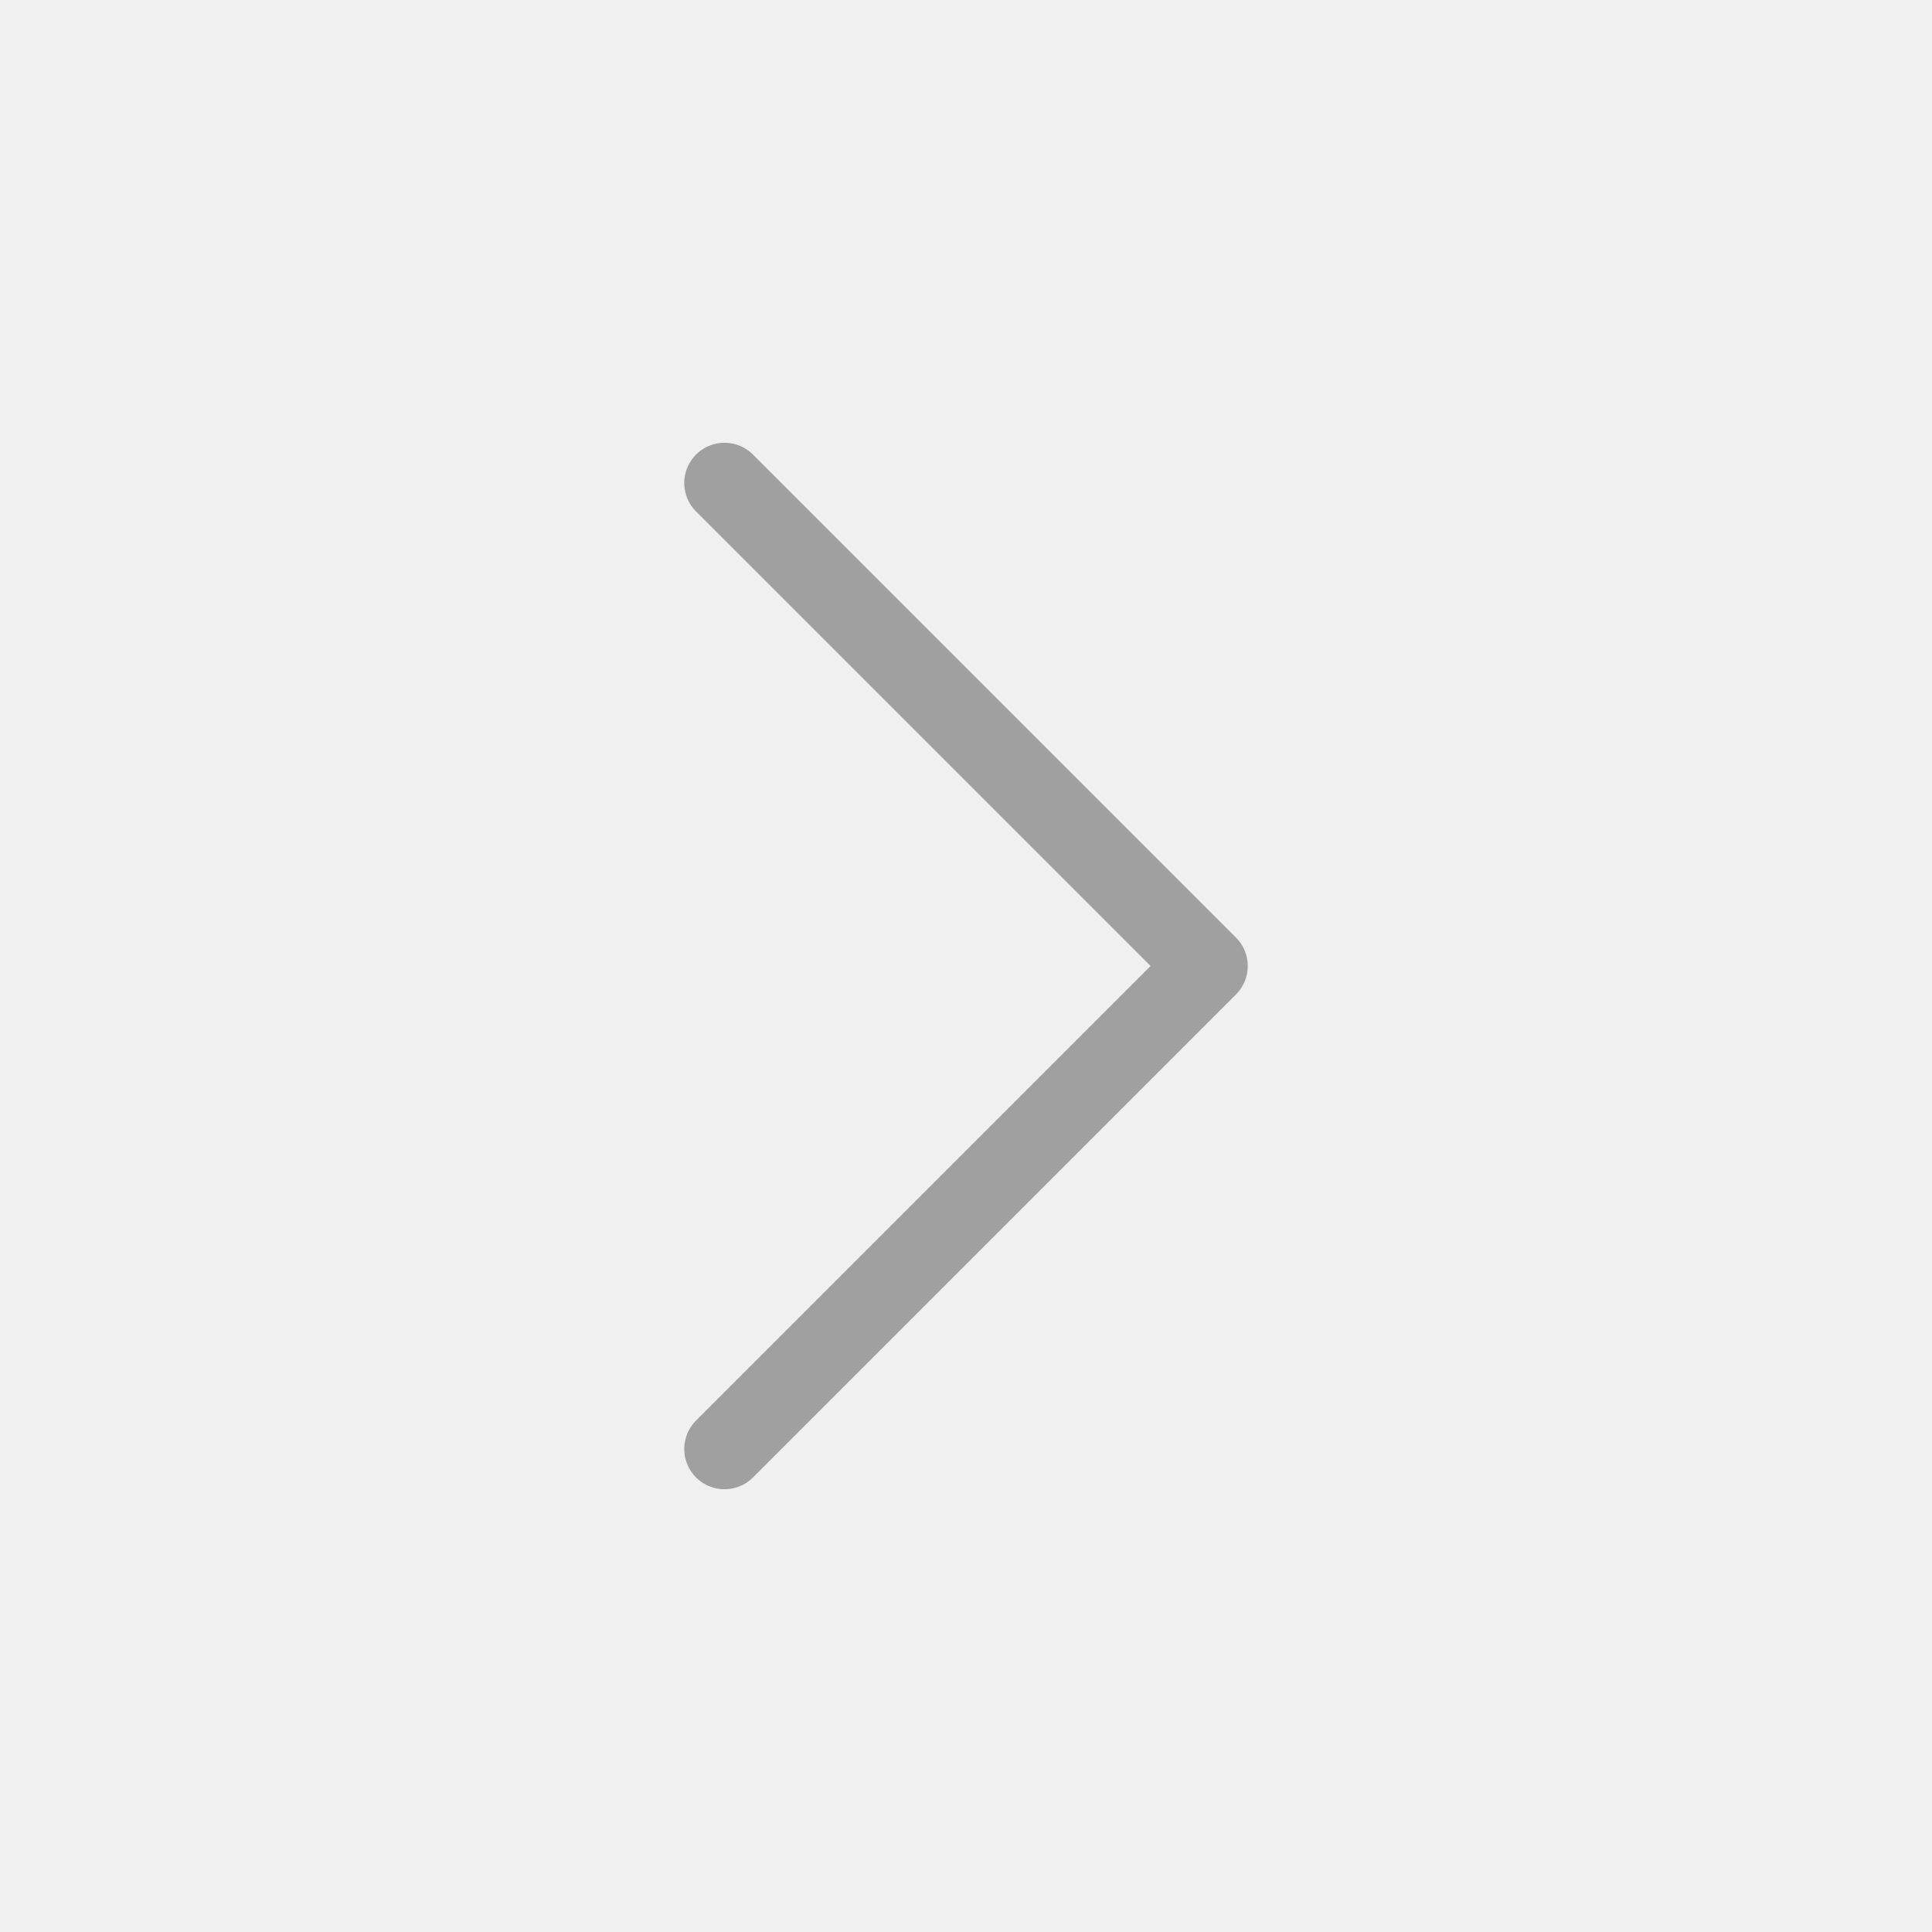
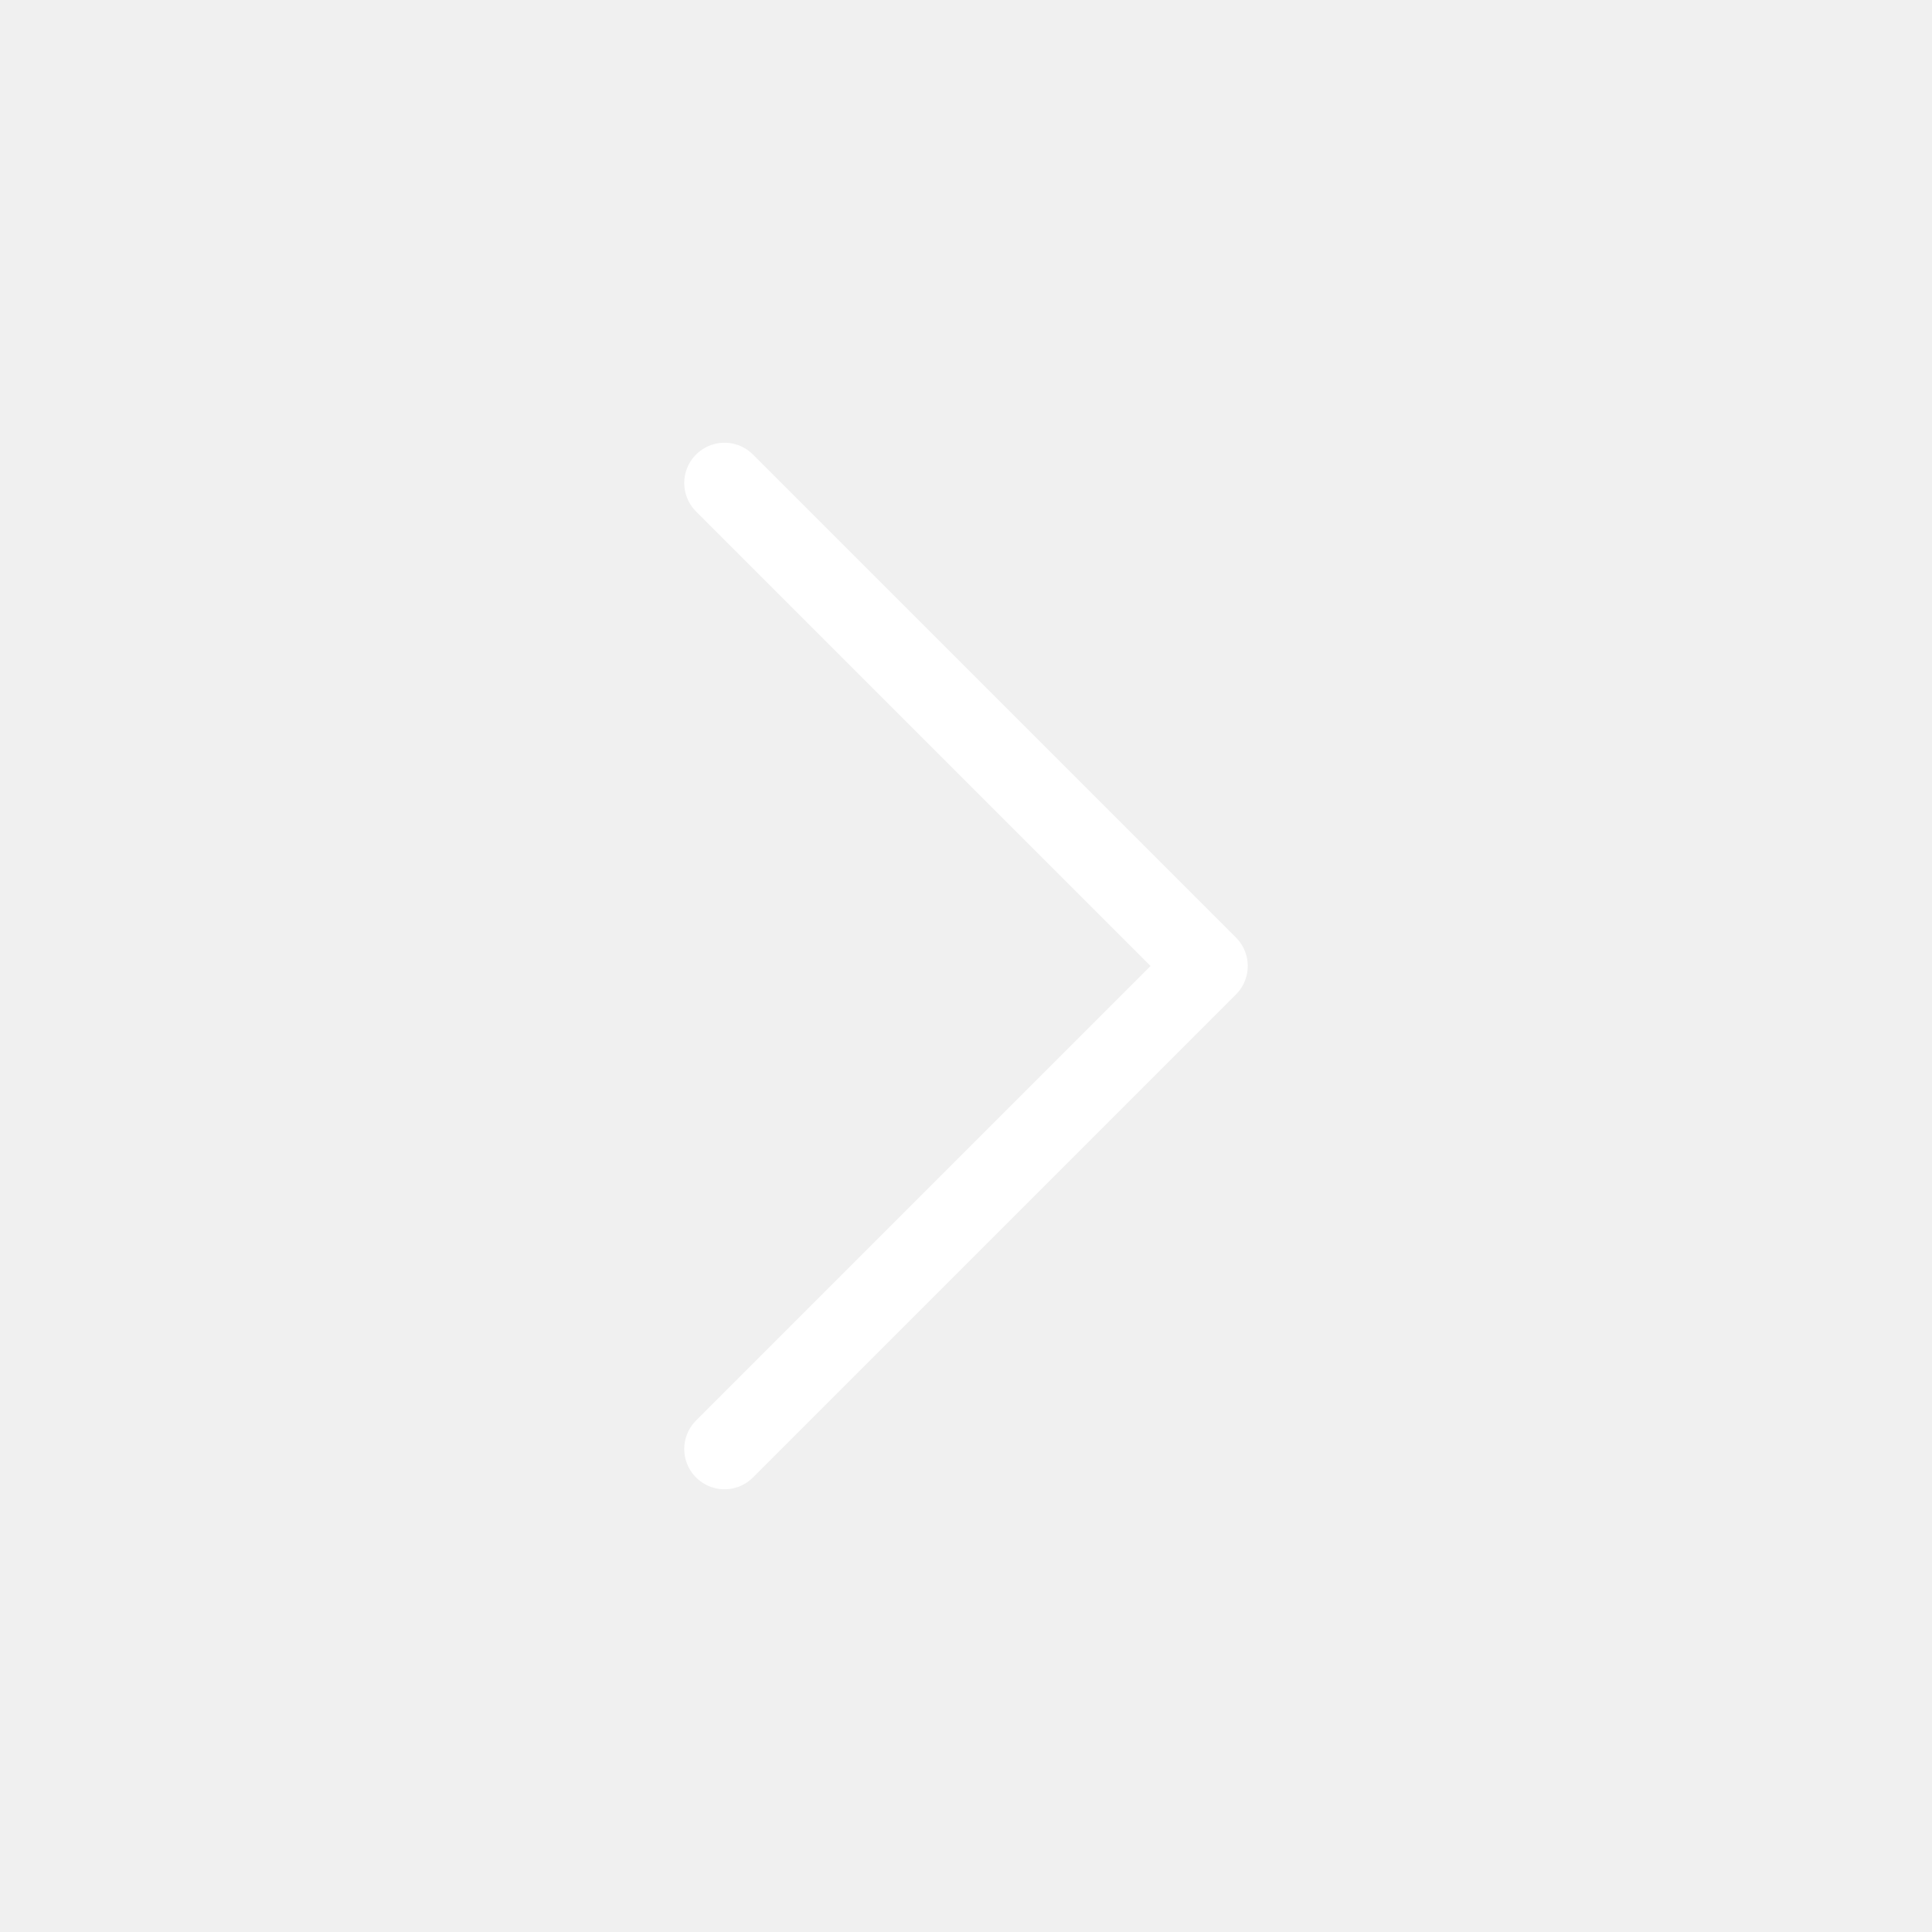
- <svg xmlns="http://www.w3.org/2000/svg" width="24" height="24" viewBox="0 0 24 24" fill="none" stroke="#a0a0a0" stroke-width="1" stroke-linecap="round" stroke-linejoin="round" class="feather feather-chevron-right">
+ <svg xmlns="http://www.w3.org/2000/svg" width="24" height="24" viewBox="0 0 24 24" fill="none" stroke="#fff" stroke-width="1" stroke-linecap="round" stroke-linejoin="round" class="feather feather-chevron-right">
  <polyline points="9 18 15 12 9 6" />
</svg>
